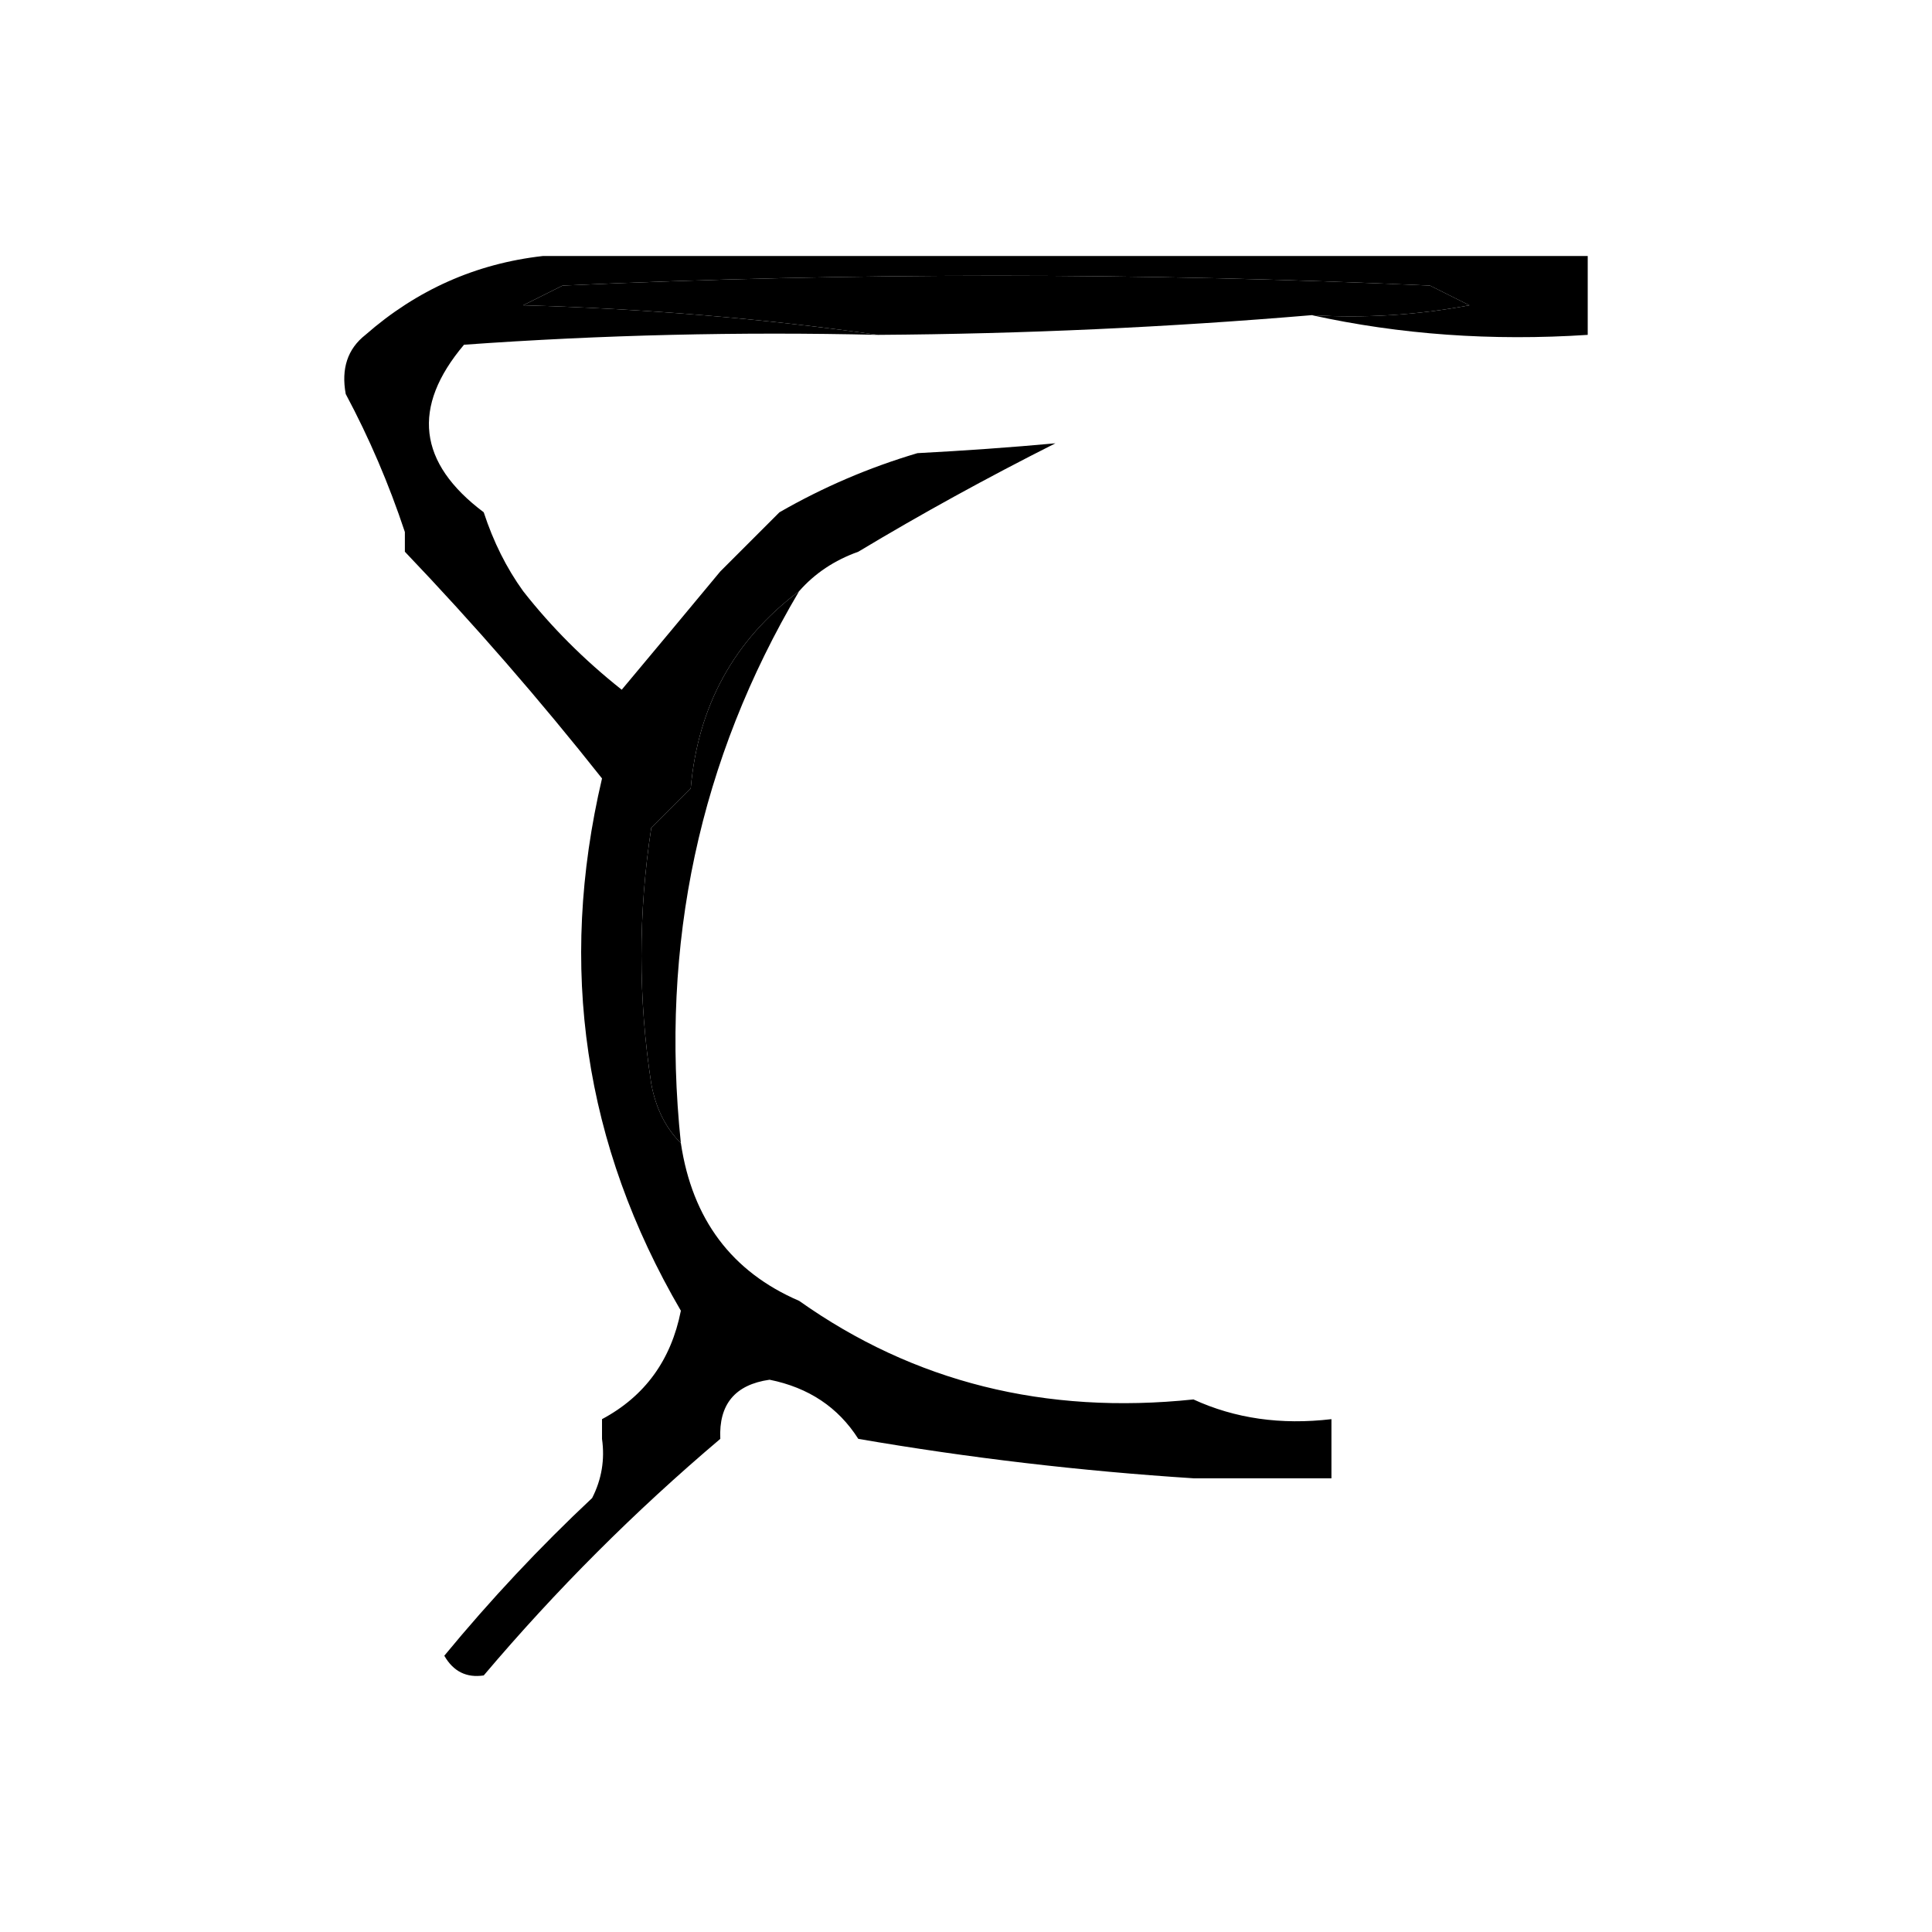
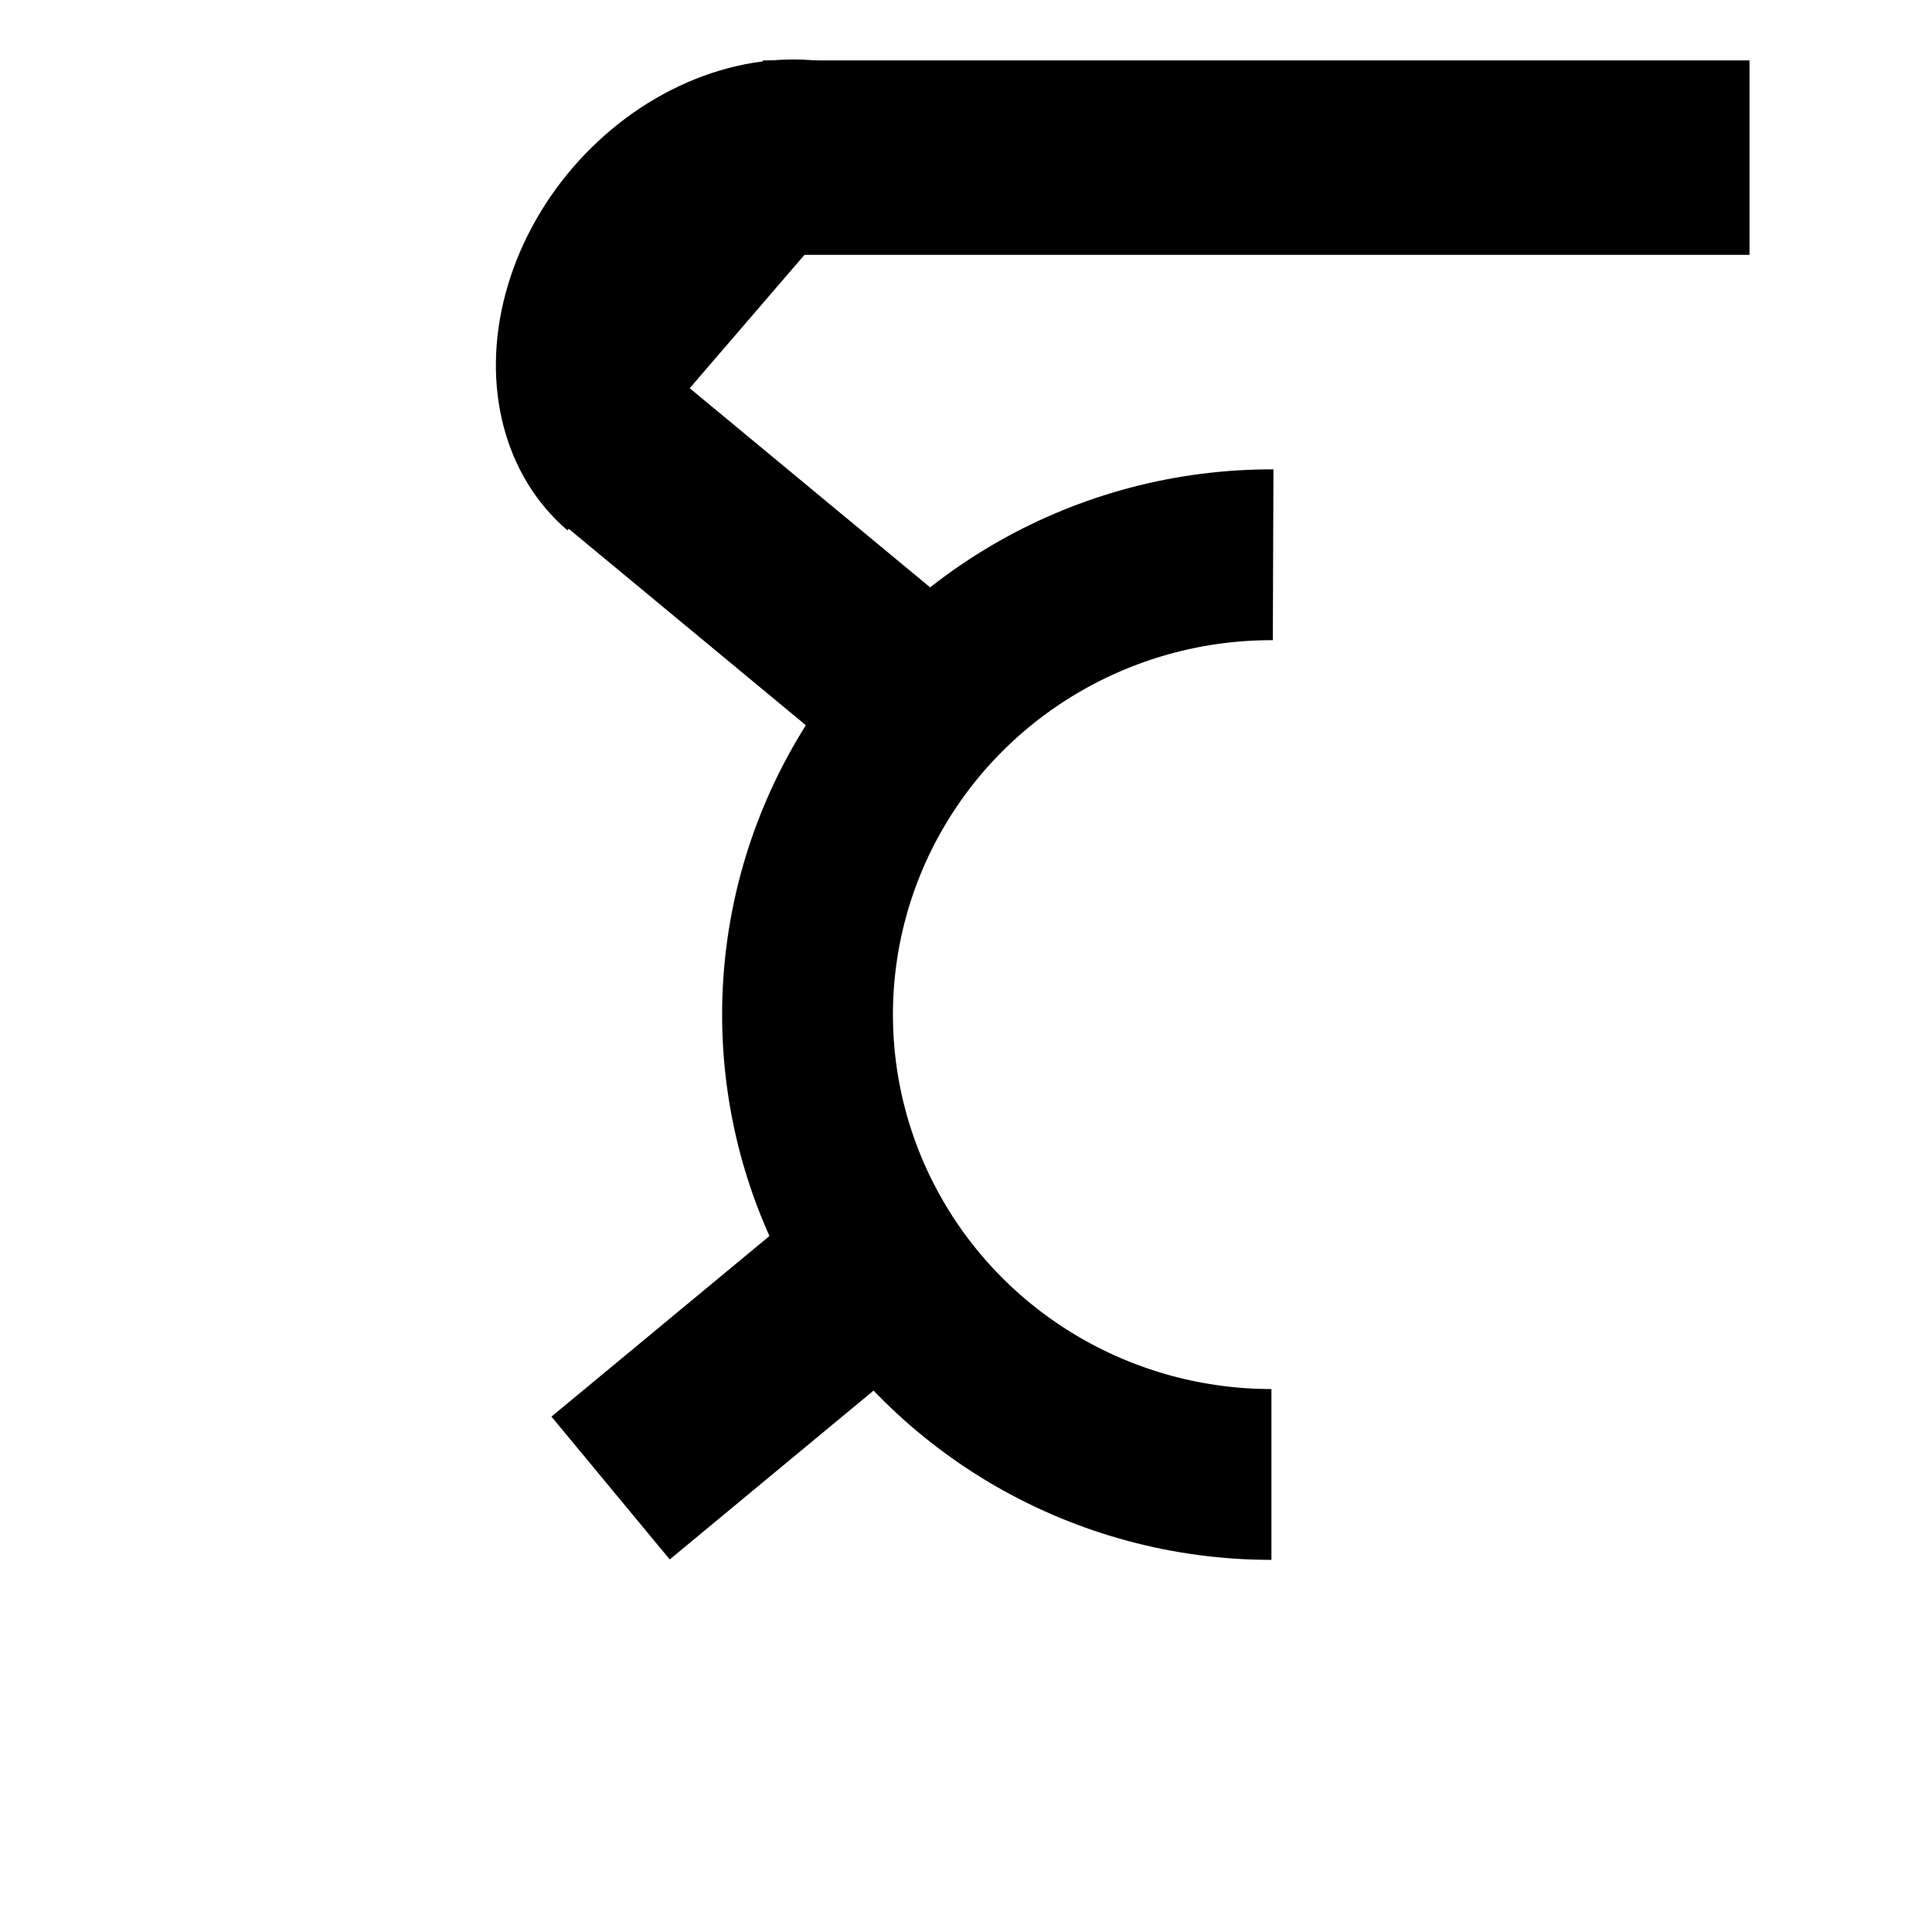
<svg xmlns="http://www.w3.org/2000/svg" version="1.1" width="98.0" height="98.0" viewBox="-4.463 -0.986 98.0 98.0" id="svg1">
  <defs id="defs1" />
-   <g id="ke" transform="translate(-613.4261,-594.5)">
-     <g id="g870" style="fill:#000000" transform="translate(22)">
-       <path style="opacity:1;fill:#000000" fill="#1e1a29" d="m 614.5,606.5 c 17.667,0 35.333,0 53,0 0,1.333 0,2.667 0,4 -4.863,0.319 -9.53,-0.014 -14,-1 2.687,0.164 5.354,-0.003 8,-0.5 -0.667,-0.333 -1.333,-0.667 -2,-1 -14.667,-0.667 -29.333,-0.667 -44,0 -0.667,0.333 -1.333,0.667 -2,1 6.181,0.172 12.181,0.672 18,1.5 -7.008,-0.166 -14.008,0 -21,0.5 -2.67,3.162 -2.337,5.995 1,8.5 0.489,1.495 1.155,2.829 2,4 1.432,1.827 3.099,3.494 5,5 1.69,-2.019 3.356,-4.019 5,-6 1,-1 2,-2 3,-3 2.213,-1.273 4.546,-2.273 7,-3 2.415,-0.127 4.749,-0.293 7,-0.5 -3.485,1.755 -6.819,3.588 -10,5.5 -1.21,0.432 -2.21,1.099 -3,2 -3.299,2.48 -5.132,5.814 -5.5,10 -0.667,0.667 -1.333,1.333 -2,2 -0.667,4.333 -0.667,8.667 0,13 0.232,1.237 0.732,2.237 1.5,3 0.579,3.861 2.579,6.527 6,8 5.818,4.122 12.484,5.788 20,5 2.107,0.968 4.441,1.302 7,1 0,1 0,2 0,3 -2.333,0 -4.667,0 -7,0 -5.721,-0.368 -11.388,-1.034 -17,-2 -1.019,-1.601 -2.519,-2.601 -4.5,-3 -1.749,0.248 -2.582,1.248 -2.5,3 -4.333,3.667 -8.333,7.667 -12,12 -0.876,0.131 -1.543,-0.202 -2,-1 2.345,-2.844 4.845,-5.51 7.5,-8 0.483,-0.948 0.649,-1.948 0.5,-3 0,-0.333 0,-0.667 0,-1 2.172,-1.161 3.506,-2.995 4,-5.5 -4.914,-8.419 -6.248,-17.419 -4,-27 -3.158,-3.991 -6.491,-7.824 -10,-11.5 0,-0.333 0,-0.667 0,-1 -0.812,-2.445 -1.812,-4.778 -3,-7 -0.237,-1.291 0.096,-2.291 1,-3 2.604,-2.282 5.604,-3.616 9,-4 z" id="path870" />
-     </g>
-     <g id="g873" style="fill:#000000" transform="translate(22)">
-       <path style="opacity:1;fill:#000000" fill="#1a122a" d="m 653.5,609.5 c -7.317,0.618 -14.651,0.951 -22,1 -5.819,-0.828 -11.819,-1.328 -18,-1.5 0.667,-0.333 1.333,-0.667 2,-1 14.667,-0.667 29.333,-0.667 44,0 0.667,0.333 1.333,0.667 2,1 -2.646,0.497 -5.313,0.664 -8,0.5 z" id="path873" />
-     </g>
-     <g id="g874" style="fill:#000000" transform="translate(22)">
-       <path style="opacity:1;fill:#000000" fill="#7f7a80" d="m 627.5,623.5 c -5.058,8.549 -7.058,17.882 -6,28 -0.768,-0.763 -1.268,-1.763 -1.5,-3 -0.667,-4.333 -0.667,-8.667 0,-13 0.667,-0.667 1.333,-1.333 2,-2 0.368,-4.186 2.201,-7.52 5.5,-10 z" id="path874" />
-     </g>
+   <path d="m 21.397,426.996 a 22.164,22.164 0 0 1 -2.181,3.989 15.791,15.791 0 0 1 -3.114,3.461 c -1.166,0.948 -2.383,1.425 -3.668,1.425 -0.813,0 -1.679,-0.233 -2.59,-0.699 a 29.775,29.775 0 0 1 -2.73,-1.627 27.718,27.718 0 0 0 -2.767,-1.632 5.761,5.761 0 0 0 -2.616,-0.694 c -1.844,0 -3.559,1.57 -5.15,4.715 l -1.689,-0.881 c 0.565,-1.254 1.3,-2.565 2.212,-3.922 a 15.905,15.905 0 0 1 3.083,-3.492 c 1.166,-0.948 2.383,-1.425 3.668,-1.425 0.933,0 1.865,0.233 2.793,0.699 0.948,0.466 1.87,1.005 2.761,1.627 0.912,0.622 1.798,1.166 2.647,1.632 0.855,0.466 1.679,0.694 2.476,0.694 0.87,0 1.751,-0.378 2.642,-1.135 0.896,-0.756 1.741,-1.927 2.539,-3.523 z" style="font-style:normal;font-variant:normal;font-weight:400;font-stretch:normal;font-size:11.5px;line-height:0;font-family:'Gentium Book Plus';-inkscape-font-specification:'Gentium Book Plus';font-variant-ligatures:normal;font-variant-caps:normal;font-variant-numeric:normal;font-feature-settings:normal;text-align:start;writing-mode:lr-tb;text-anchor:start;fill:#000006;fill-opacity:1;stroke:none;stroke-width:0.777;stroke-linecap:square;stroke-linejoin:bevel;stroke-miterlimit:4;stroke-dasharray:none;stroke-dashoffset:0;stroke-opacity:1;paint-order:markers stroke fill" id="path1" />
+   <g id="g2" transform="translate(39.4313,-30.80532)">
+     <path style="fill:none;stroke:#000000;stroke-width:8.665;stroke-opacity:1" id="path2" d="M 104.611,-20.599 A 23.325,23.532 0 0 1 92.924,-0.206 23.325,23.532 0 0 1 69.574,-0.249 23.325,23.532 0 0 1 57.96,-20.685" transform="rotate(90)" />
+     <rect style="fill:none;stroke:#000000;stroke-width:8.665;stroke-opacity:1" id="rect2" width="0.742" height="9.066" x="-48.887" y="28.825" transform="rotate(-50.3642)" />
+     <rect style="fill:none;stroke:#000000;stroke-width:8.665;stroke-opacity:1" id="rect2-8" width="0.742" height="9.066" x="72.478" y="-72.79" transform="matrix(0.6379053,0.7701148,0.7701148,-0.6379053,0,0)" />
  </g>
+   <rect style="fill:#000000;stroke-width:8.665" id="rect1" width="9.862" height="50.048" x="2.079" y="-84.28" transform="rotate(90)" />
+   <path style="fill:#000000;stroke-width:8.665" id="path1-6" d="m 3.837,-35.331 a 14.114,11.772 0 0 1 -7.072,10.202 14.114,11.772 0 0 1 -14.129,-0.022 14.114,11.772 0 0 1 -7.027,-10.224" transform="rotate(130.6222)" />
</svg>
